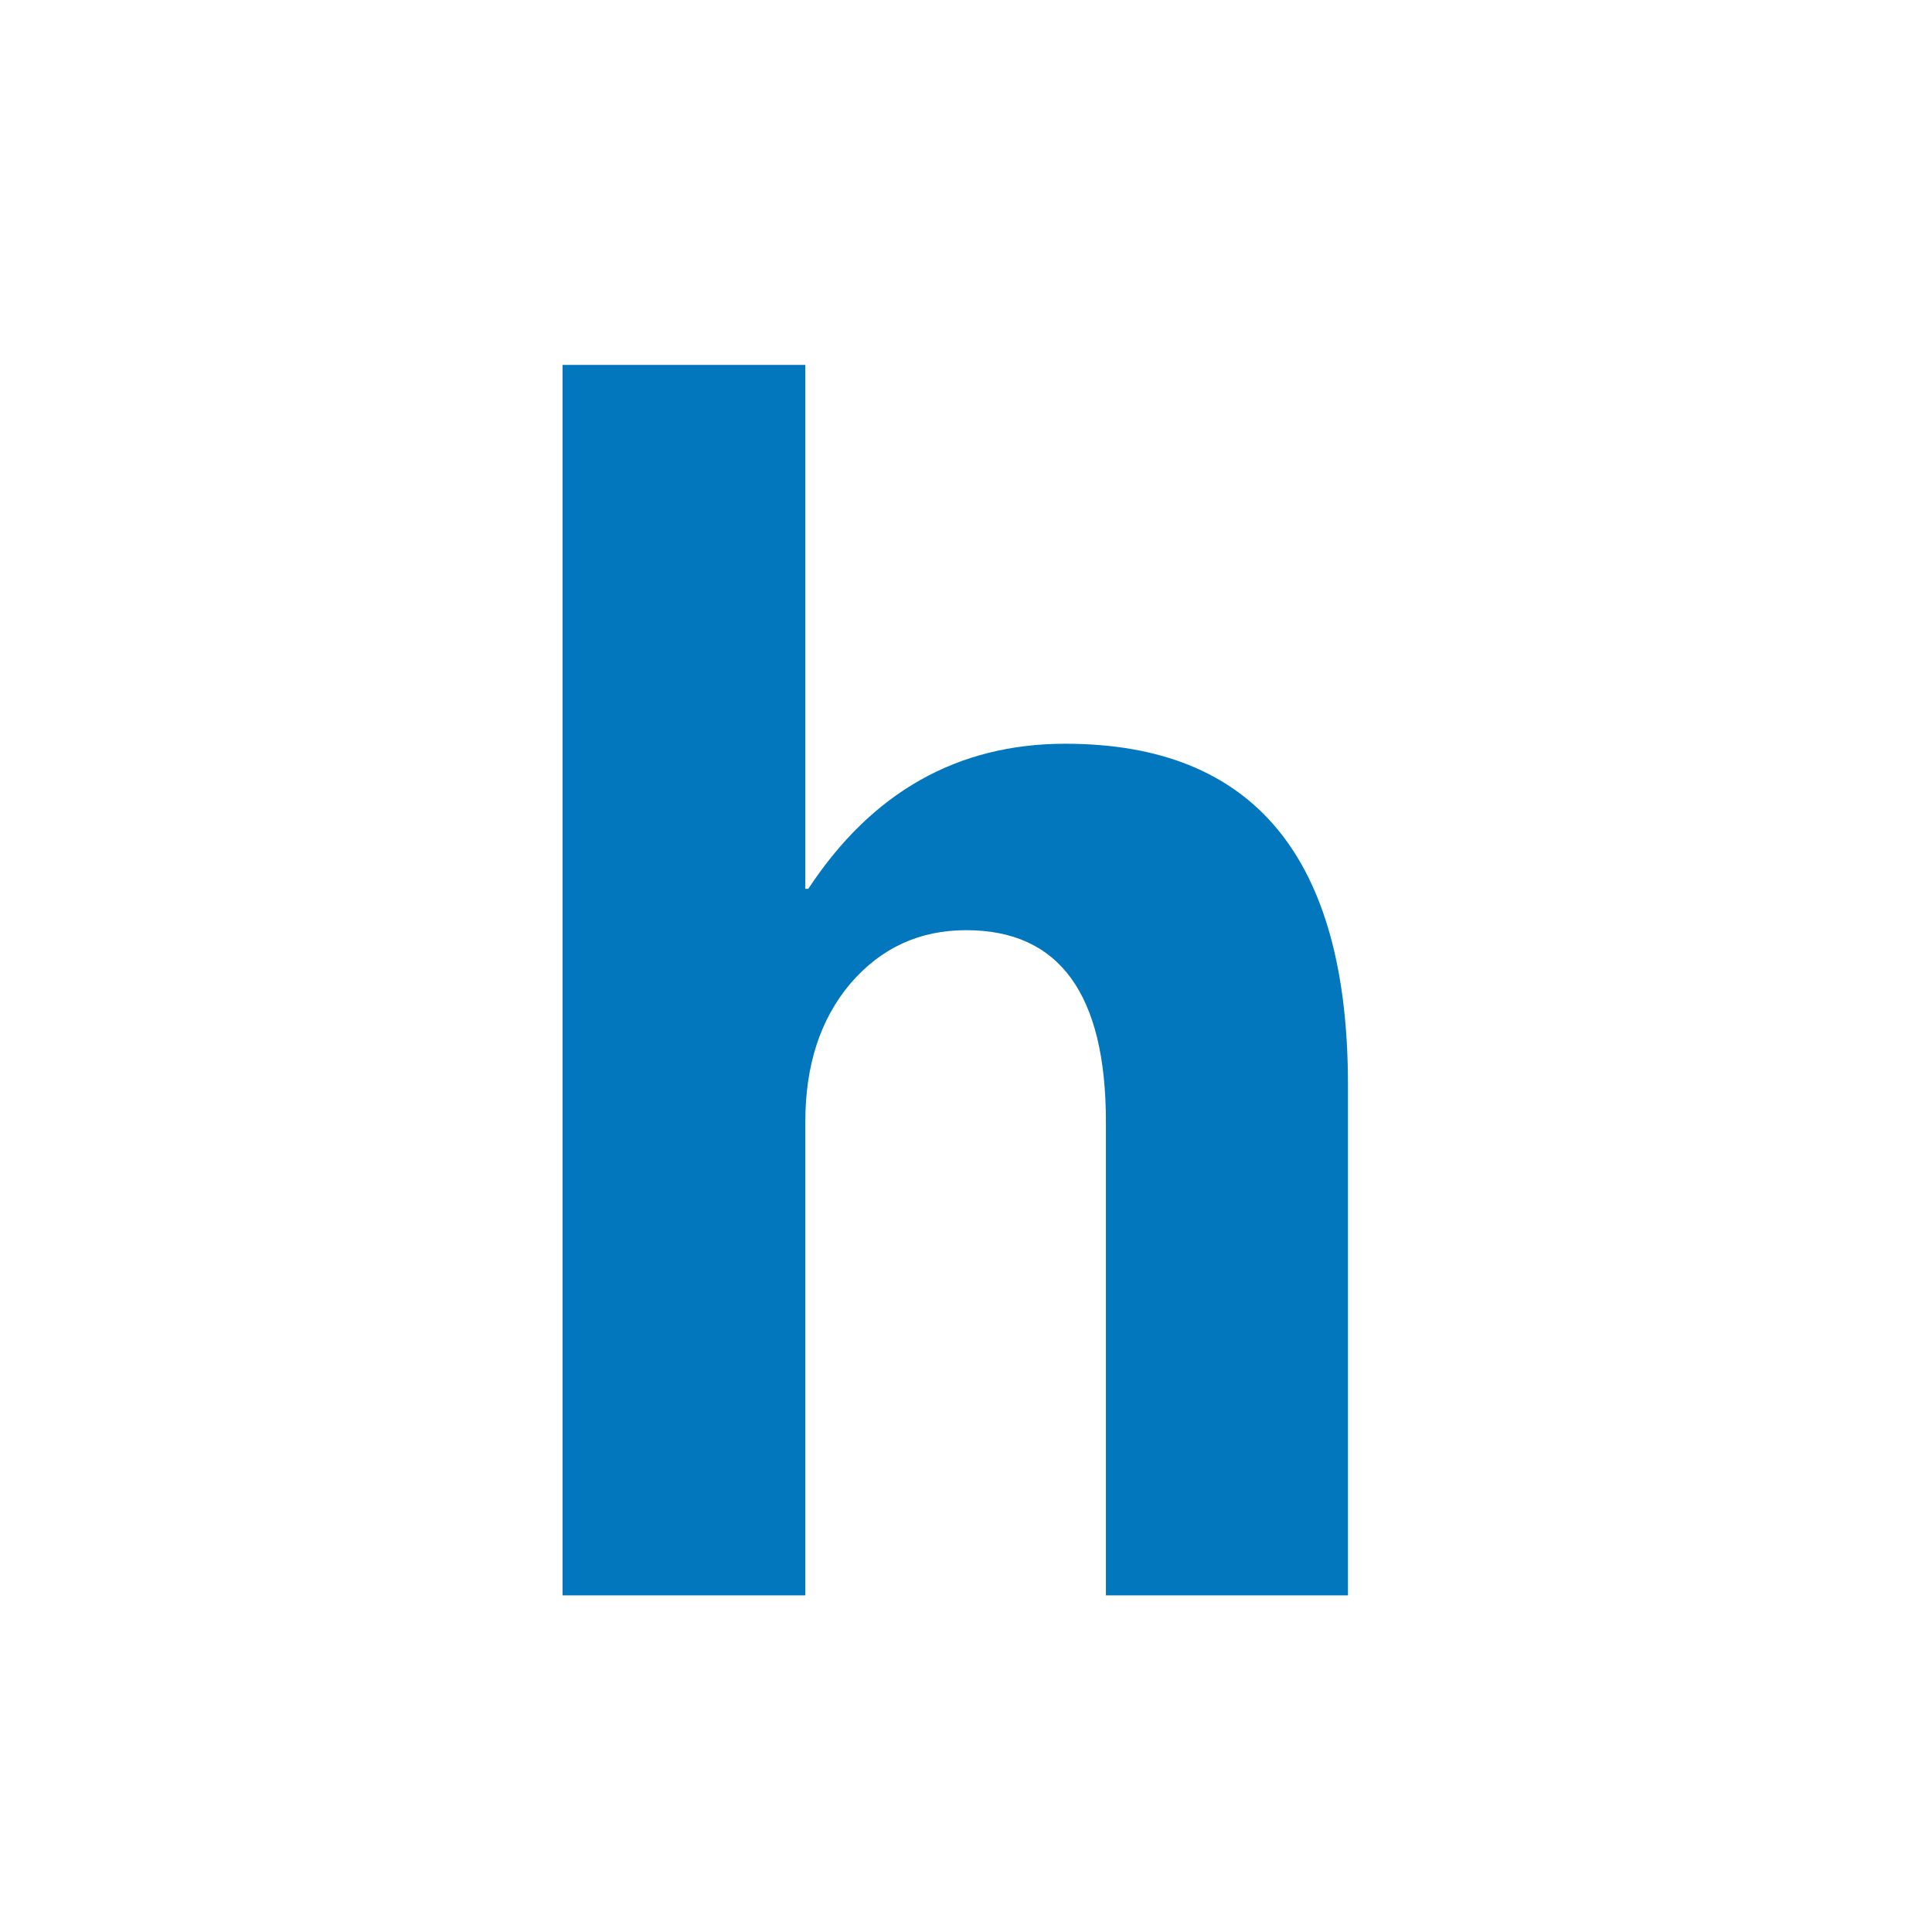
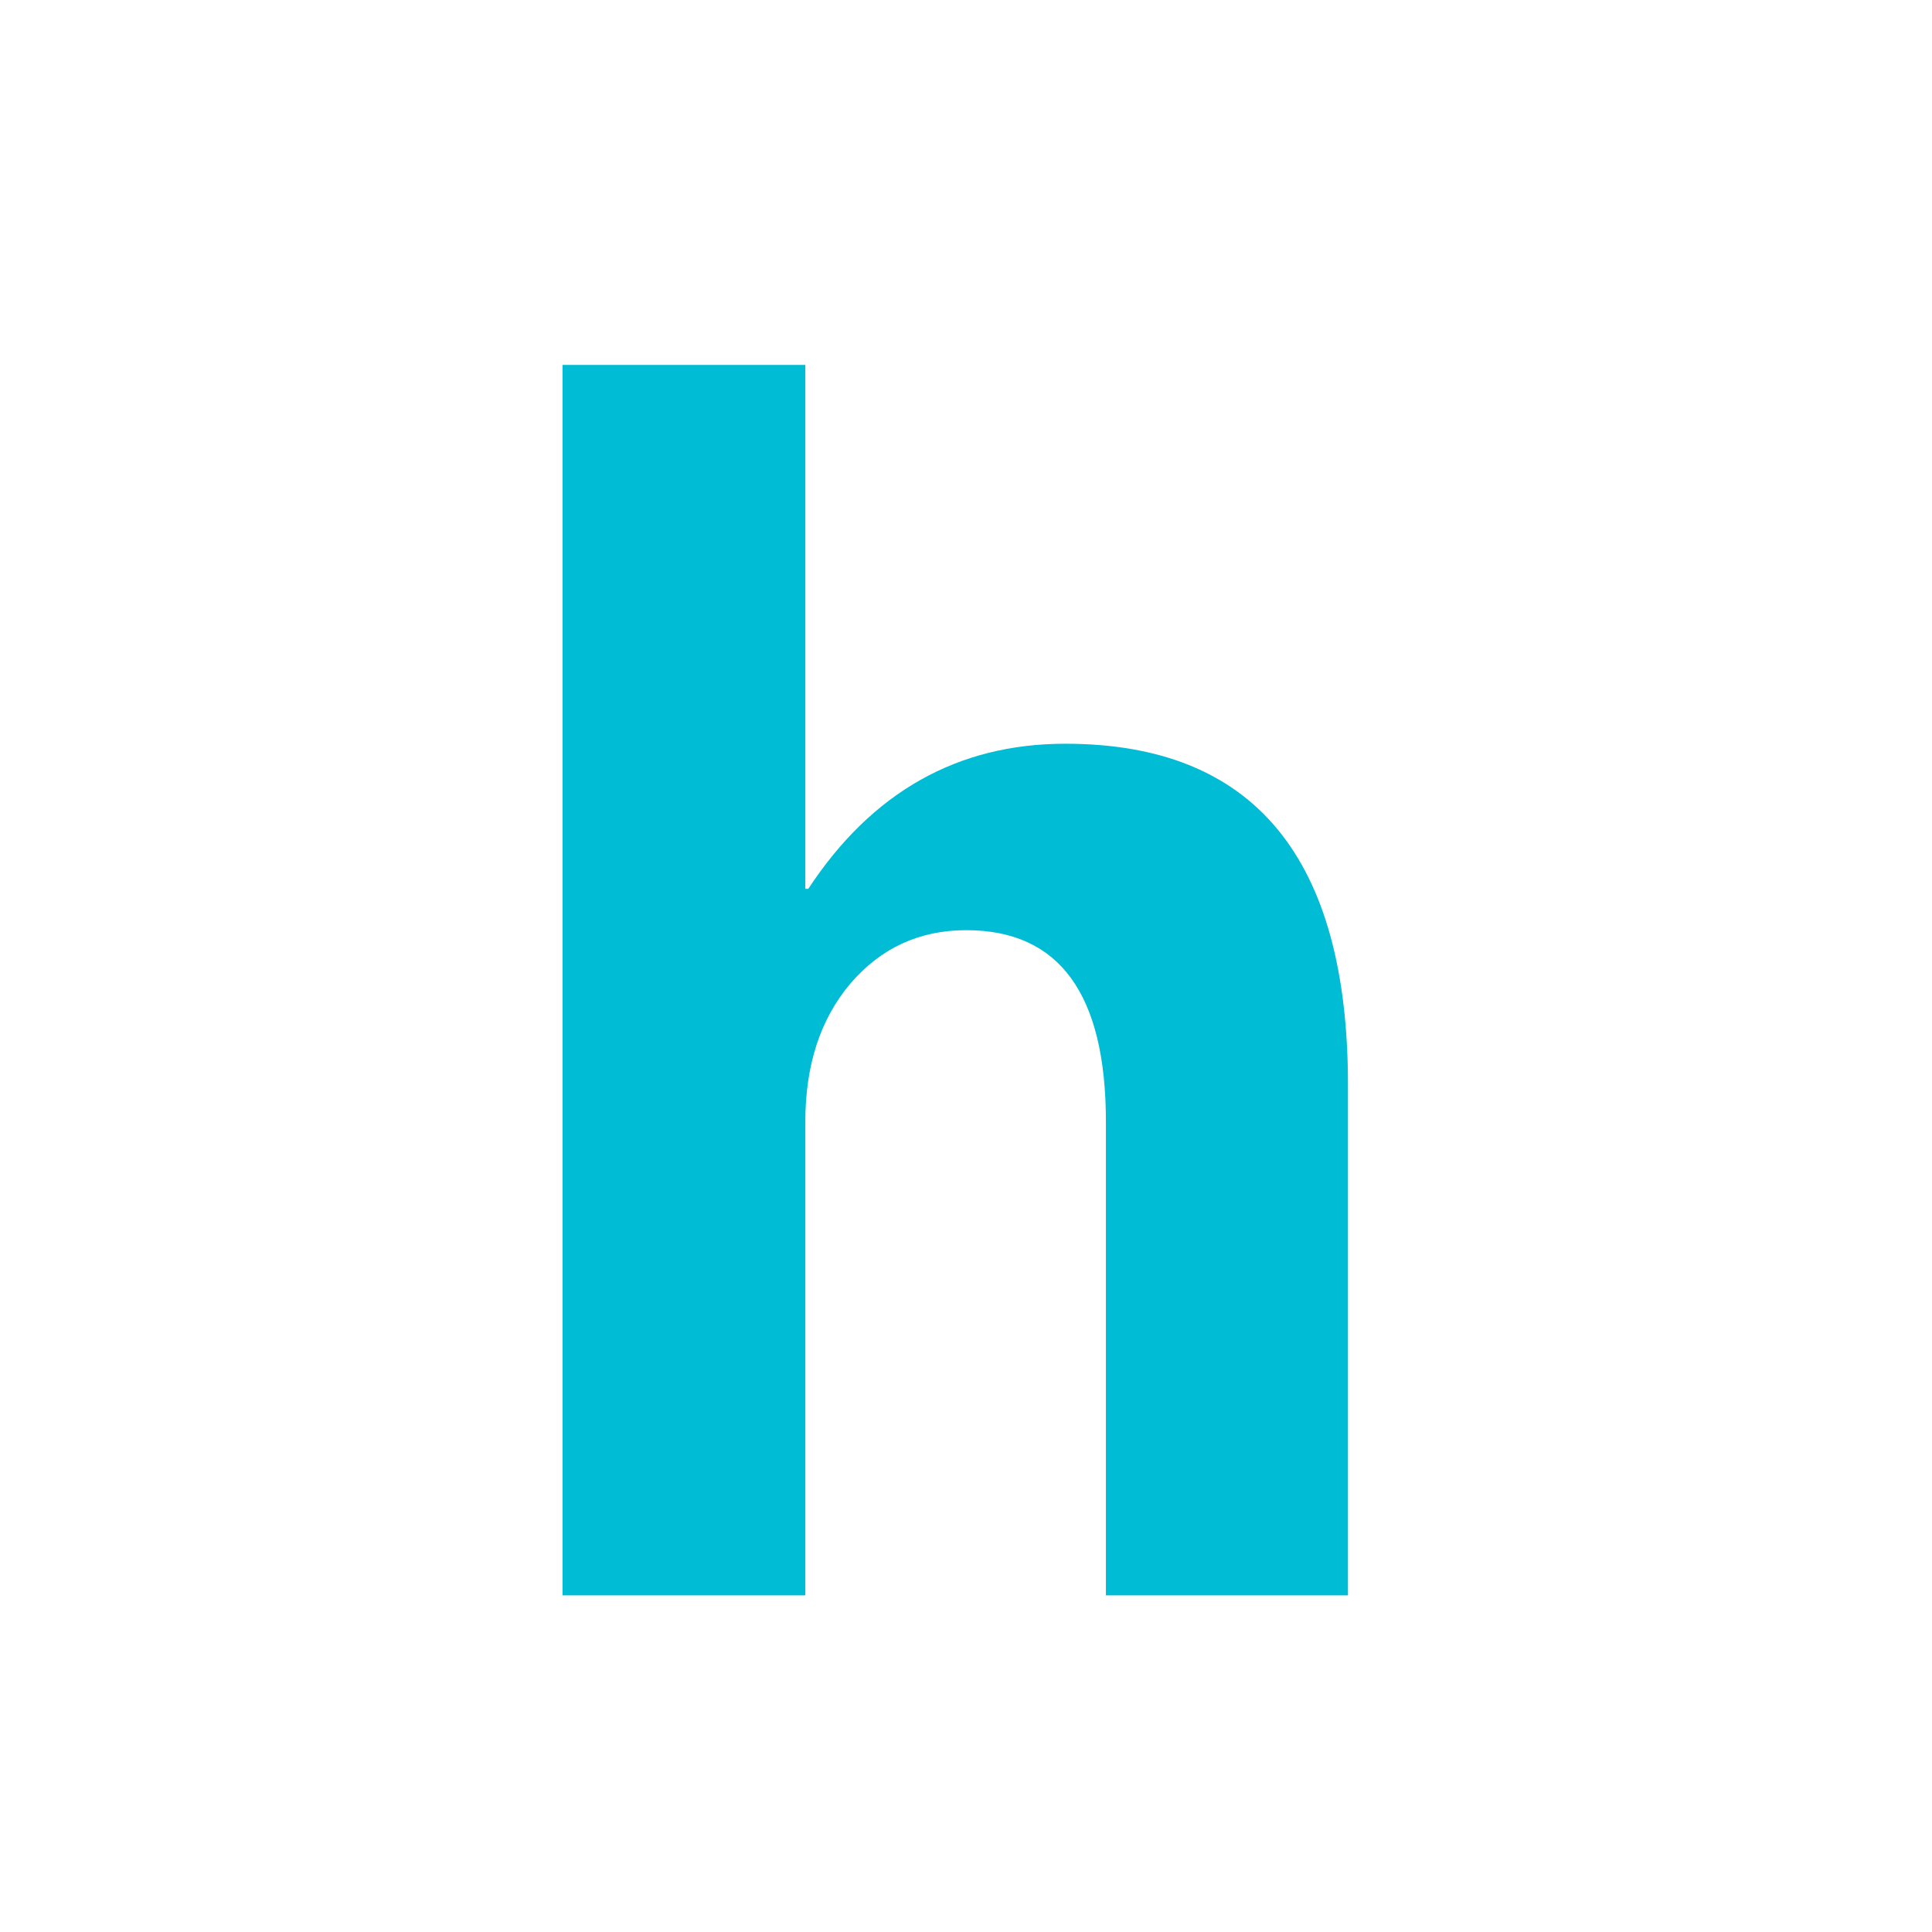
- <svg xmlns="http://www.w3.org/2000/svg" viewBox="0 0 24 24">
-   <path d="M16.745 19.818h-3.007v-5.882q0-2.381-1.736-2.381-.869 0-1.438.663-.56.662-.56 1.718v5.882H6.988V4.533h3.016v6.508h.037q1.186-1.802 3.193-1.802 3.511 0 3.511 4.239z" fill="#0277bd" aria-label="h" />
+ <svg xmlns="http://www.w3.org/2000/svg" width="100%" height="100%" viewBox="0 0 24 24" version="1.1" xml:space="preserve" style="fill-rule:evenodd;clip-rule:evenodd;stroke-linejoin:round;stroke-miterlimit:2;">
+   <g>
+     <path d="M16.745,19.818L13.738,19.818L13.738,13.936C13.738,12.348 13.16,11.555 12.002,11.555C11.423,11.555 10.943,11.776 10.564,12.218C10.19,12.66 10.004,13.232 10.004,13.936L10.004,19.818L6.988,19.818L6.988,4.533L10.004,4.533L10.004,11.041L10.041,11.041C10.831,9.84 11.896,9.239 13.234,9.239C15.575,9.239 16.745,10.652 16.745,13.478L16.745,19.818Z" style="fill:rgb(0,188,212);fill-rule:nonzero;" />
+   </g>
</svg>
